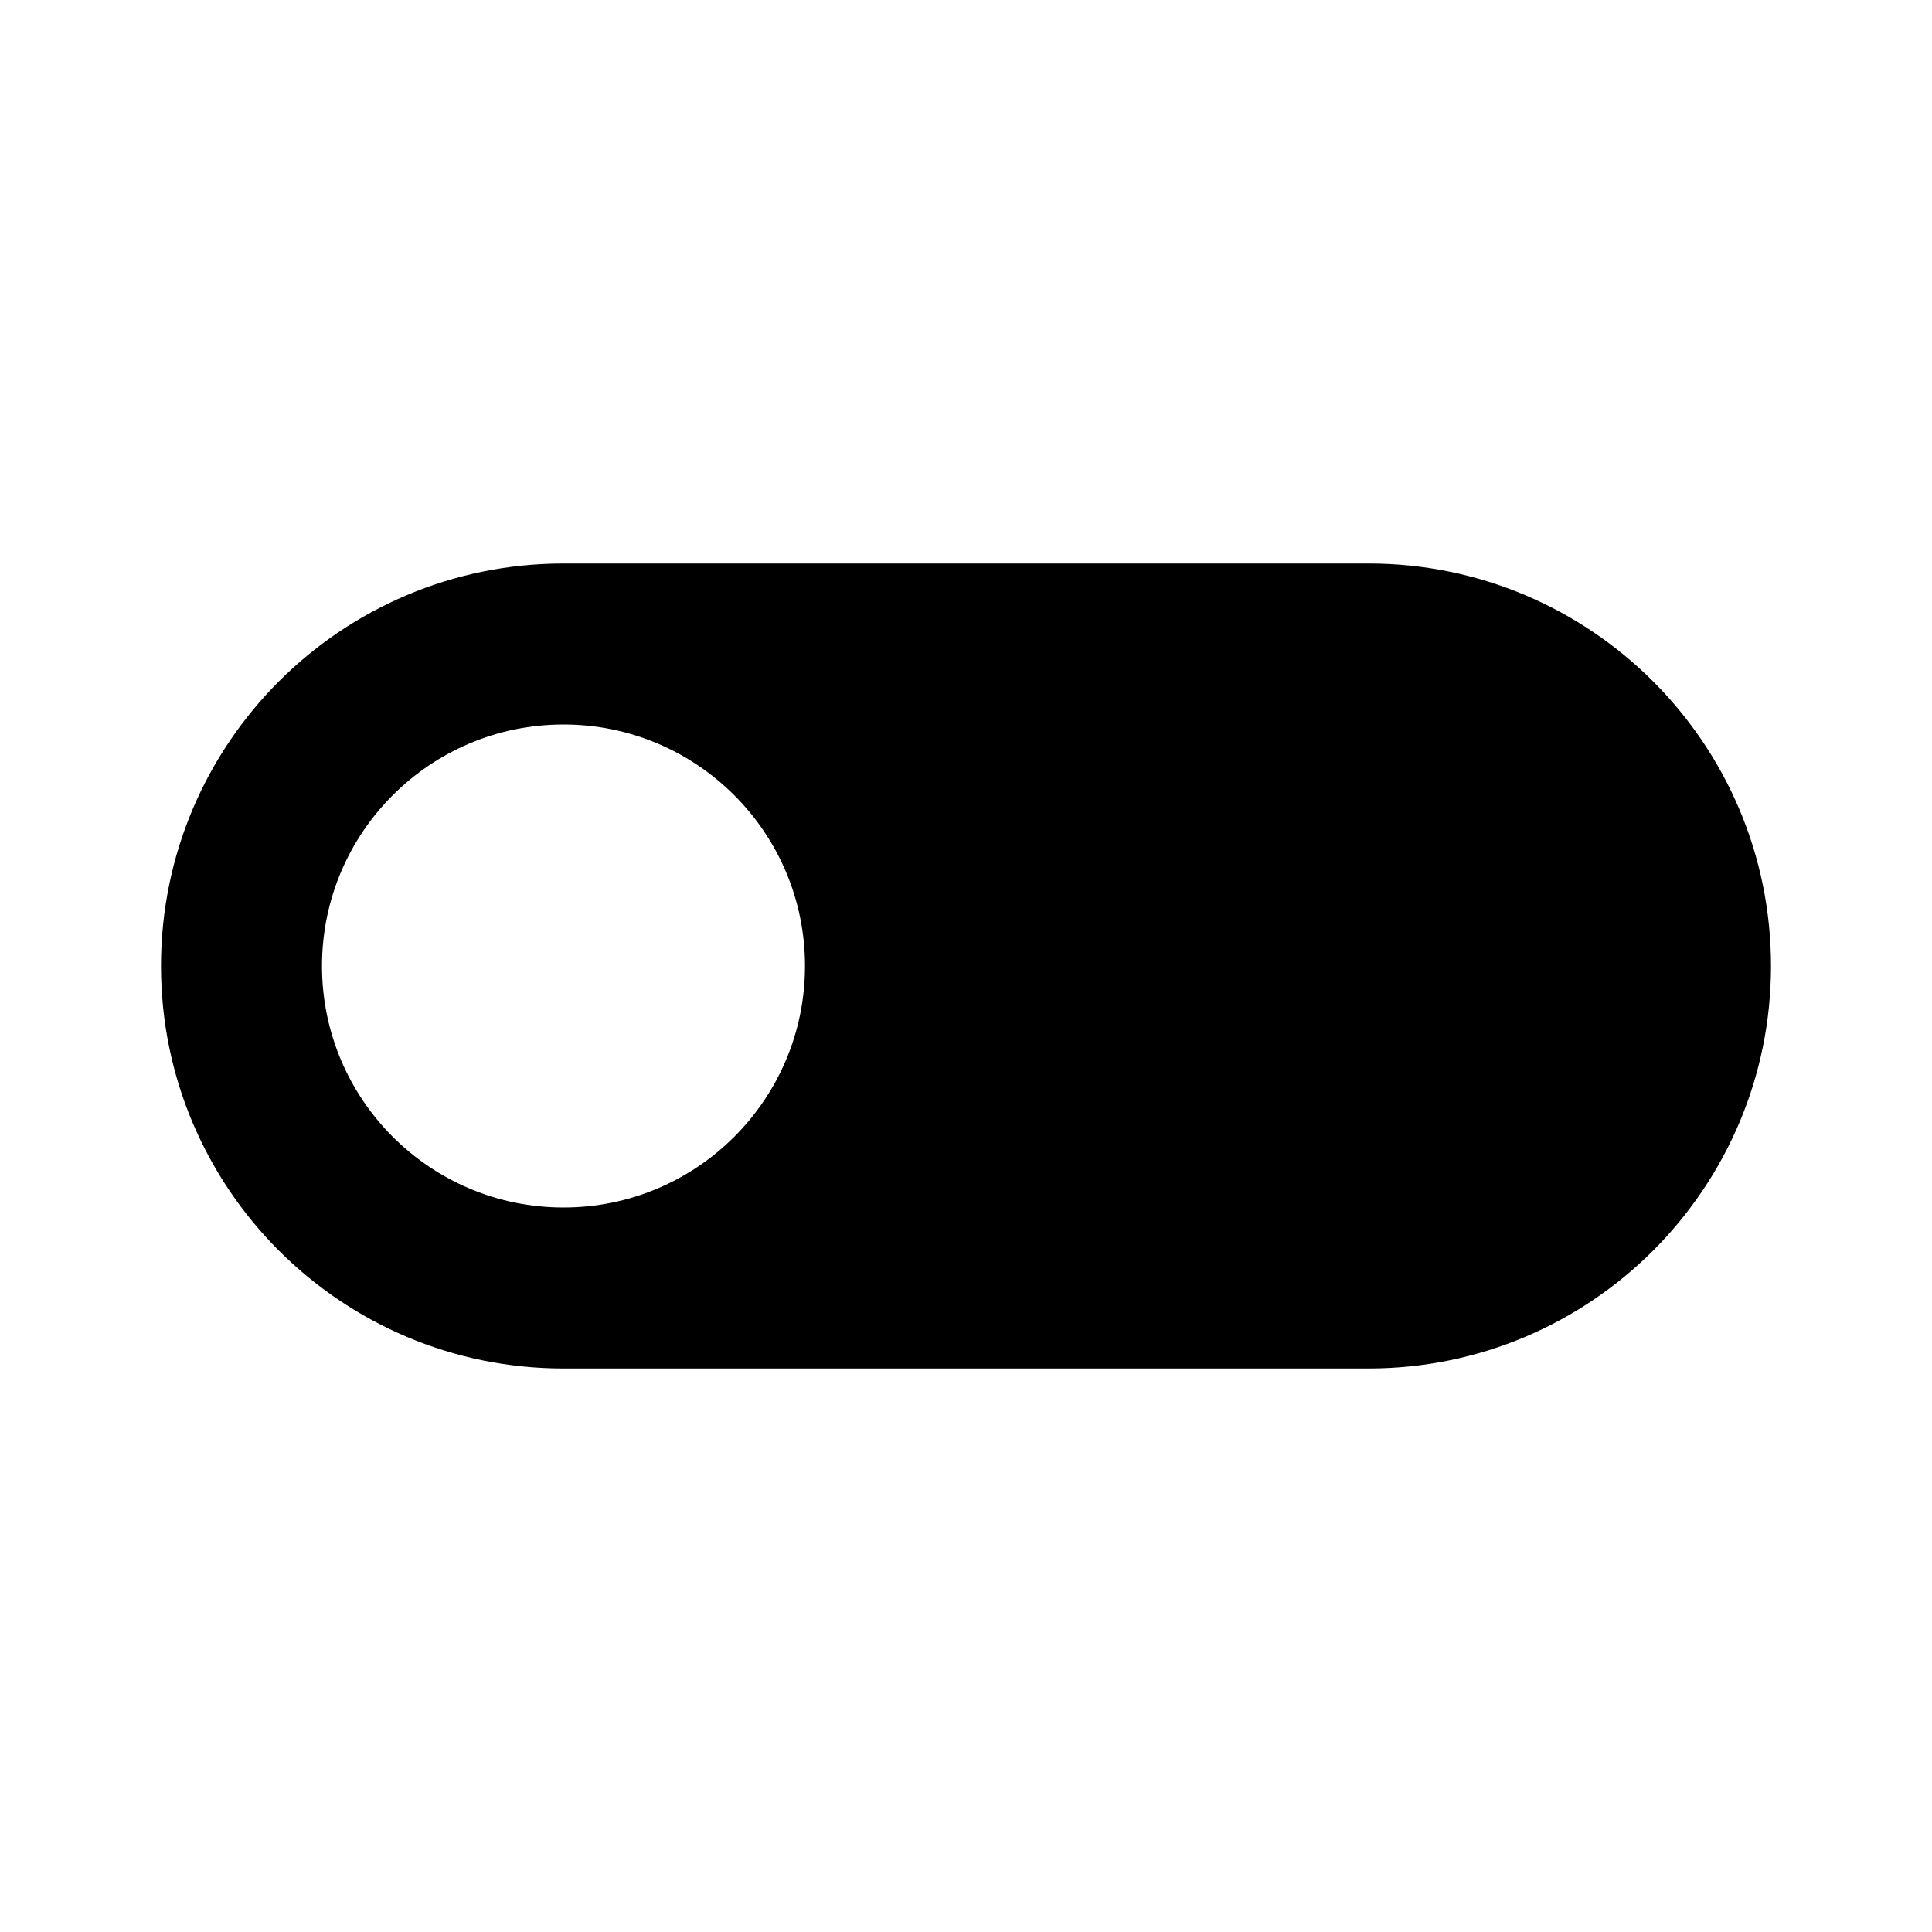
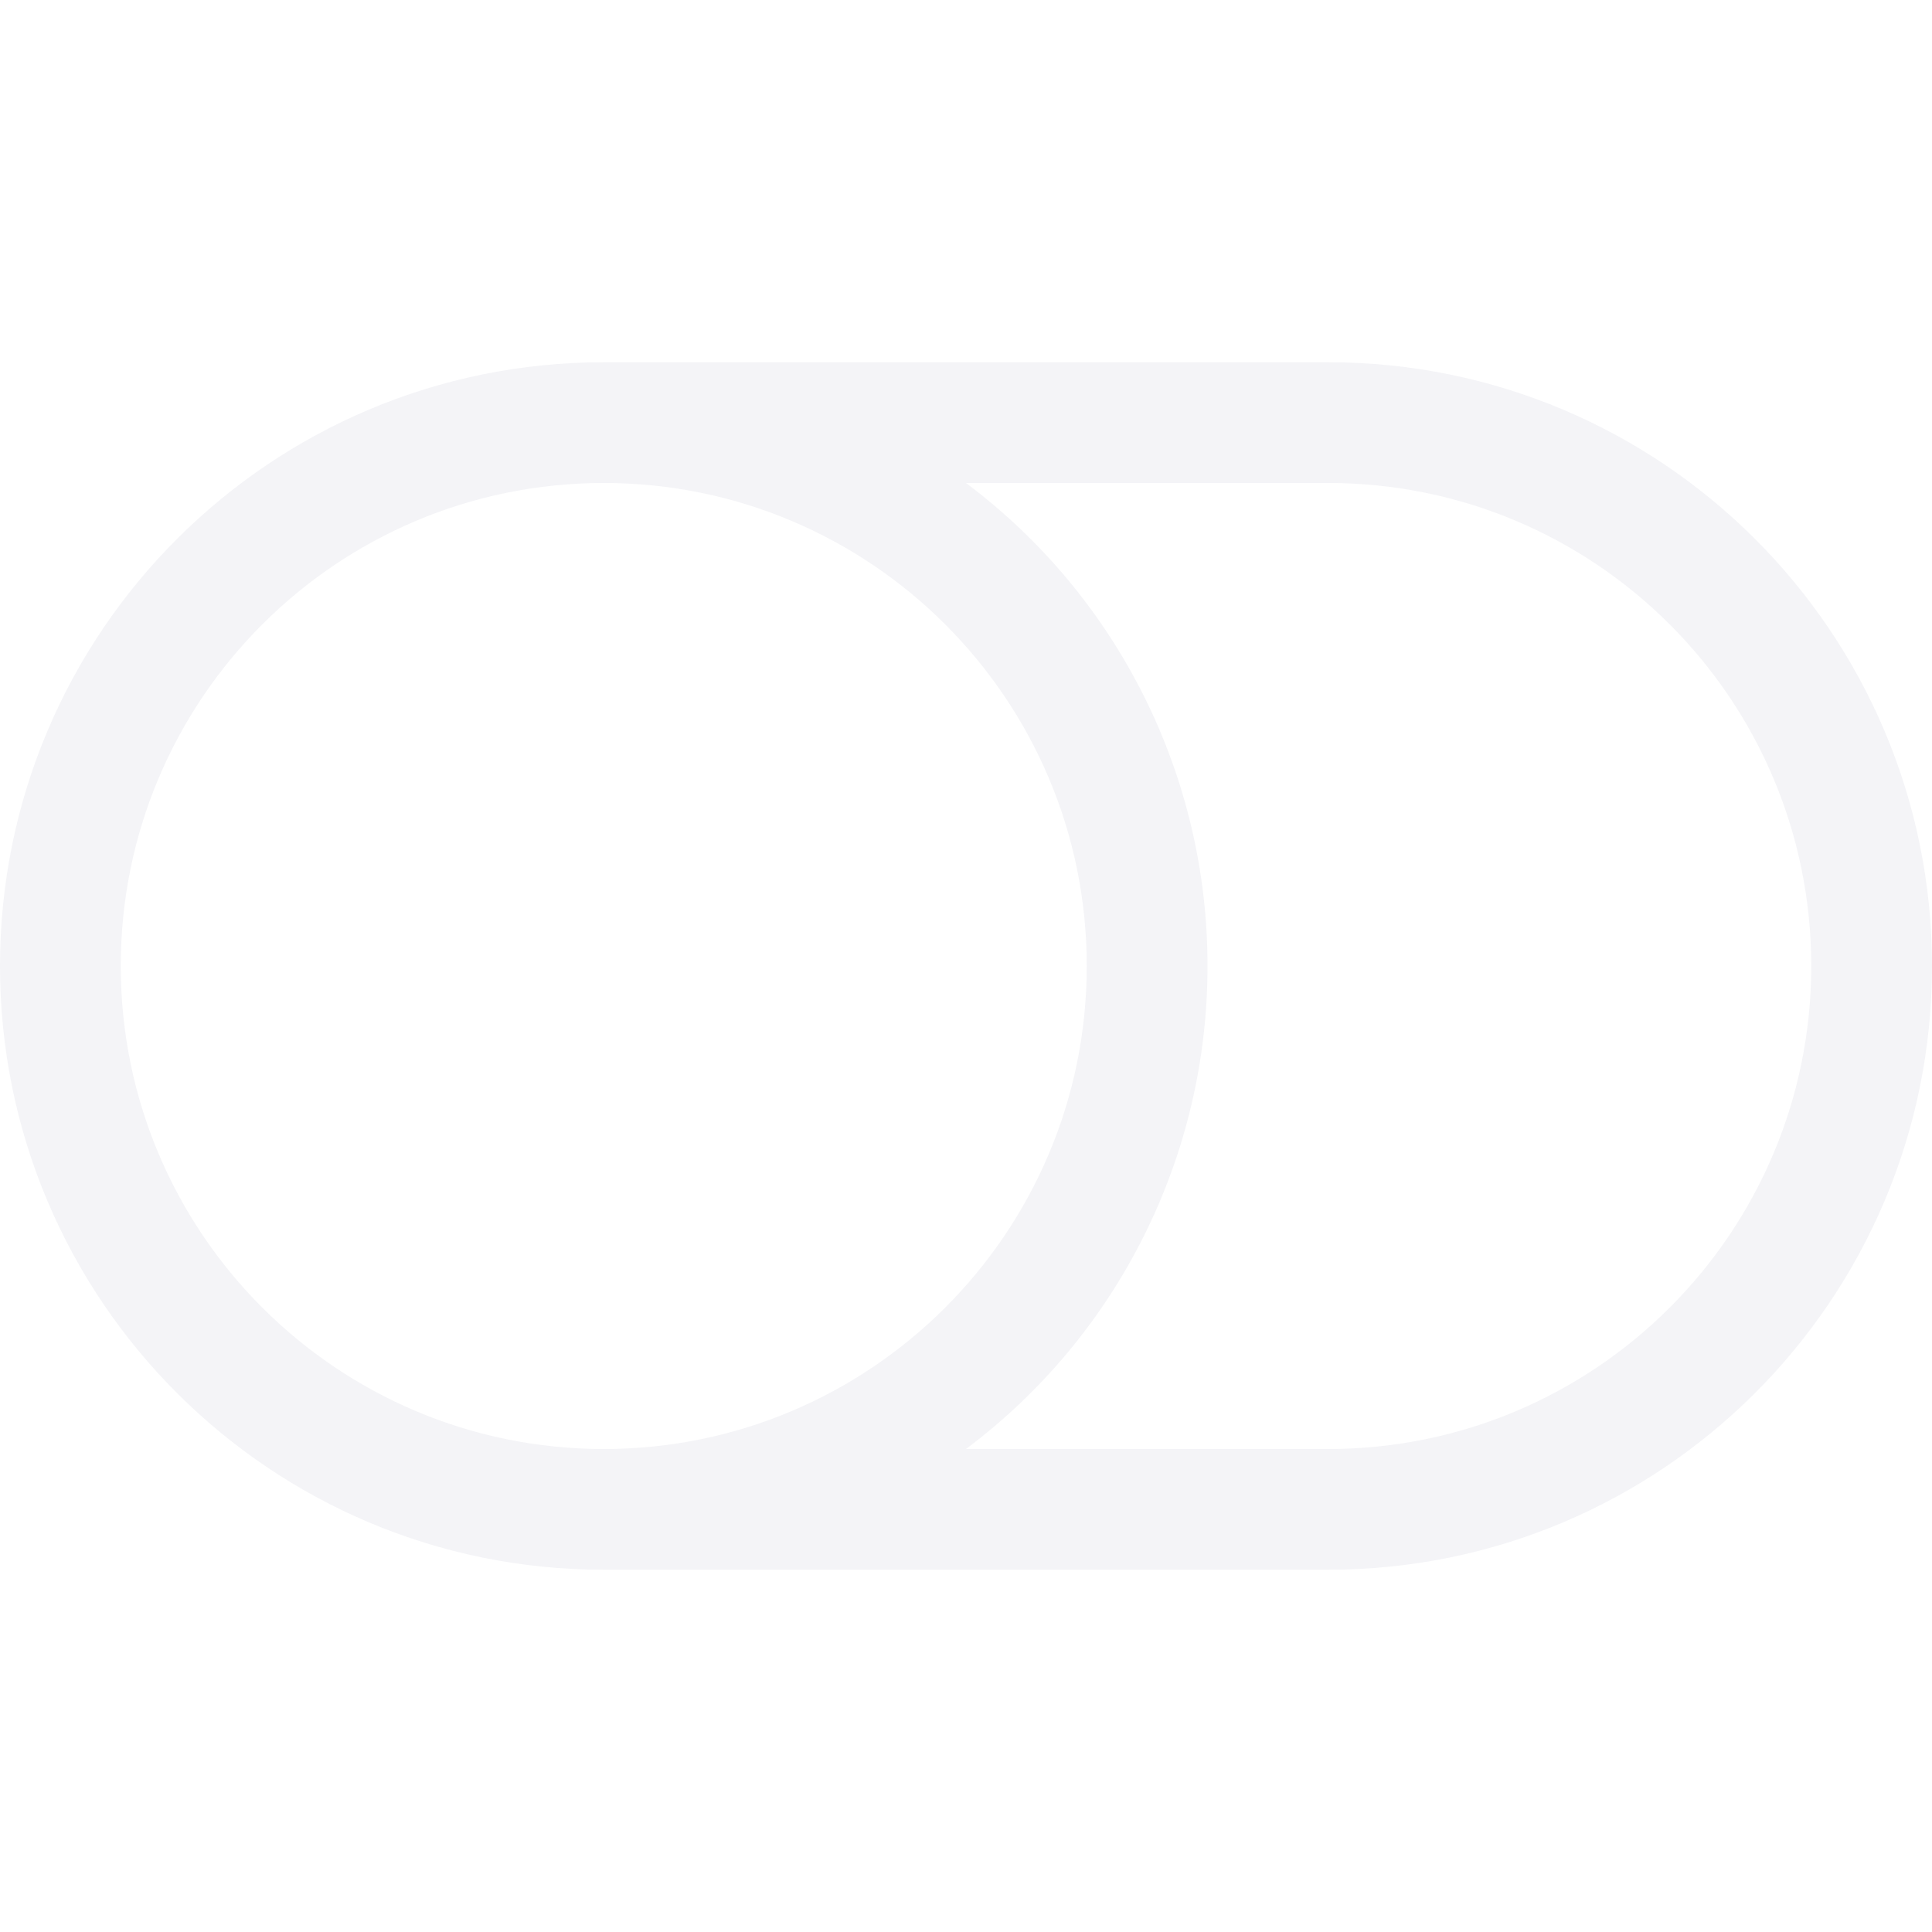
- <svg xmlns="http://www.w3.org/2000/svg" viewBox="0 0 24 24">
-   <path d="M17,7H7A5,5 0 0,0 2,12A5,5 0 0,0 7,17H17A5,5 0 0,0 22,12A5,5 0 0,0 17,7M7,15A3,3 0 0,1 4,12A3,3 0 0,1 7,9A3,3 0 0,1 10,12A3,3 0 0,1 7,15Z" />
+ <svg xmlns="http://www.w3.org/2000/svg" width="16" height="16" fill="#f4f4f4" class="bi bi-toggle-off">
+   <path d="M11 4a4 4 0 0 1 0 8H8a4.992 4.992 0 0 0 2-4 4.992 4.992 0 0 0-2-4h3zm-6 8a4 4 0 1 1 0-8 4 4 0 0 1 0 8zM0 8a5 5 0 0 0 5 5h6a5 5 0 0 0 0-10H5a5 5 0 0 0-5 5z" style="fill:#f4f4f7;fill-opacity:1" />
</svg>
